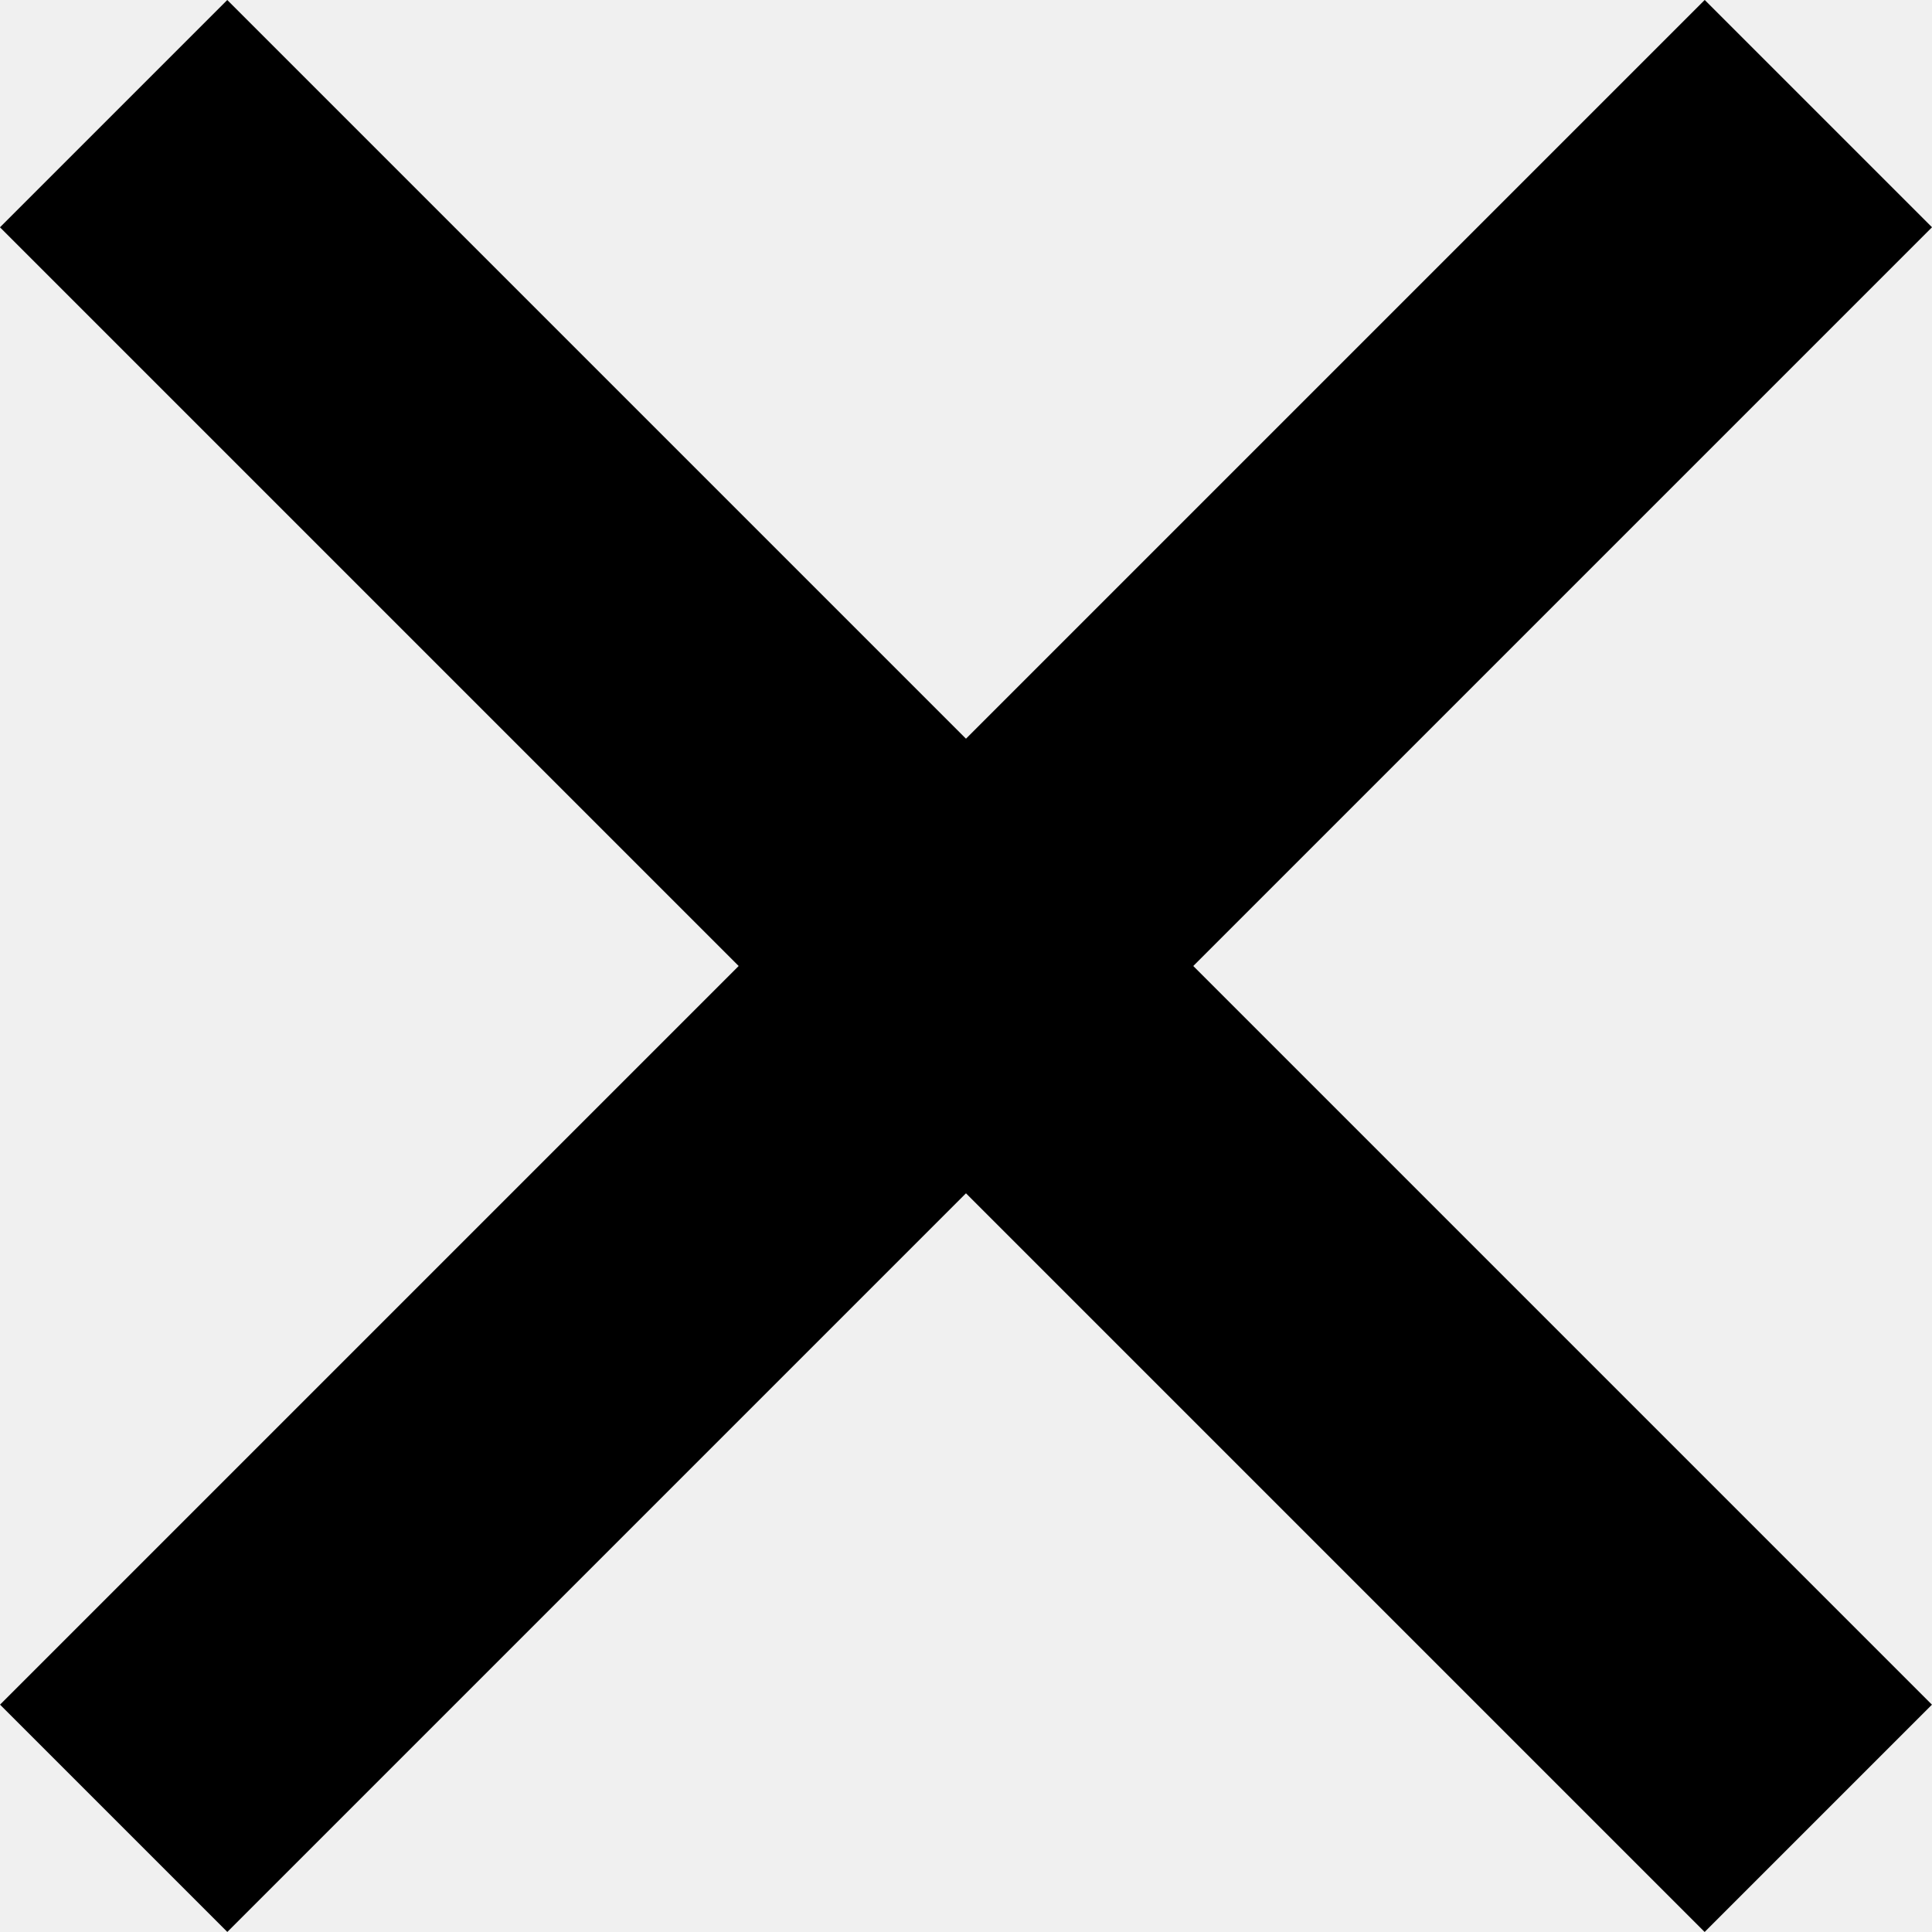
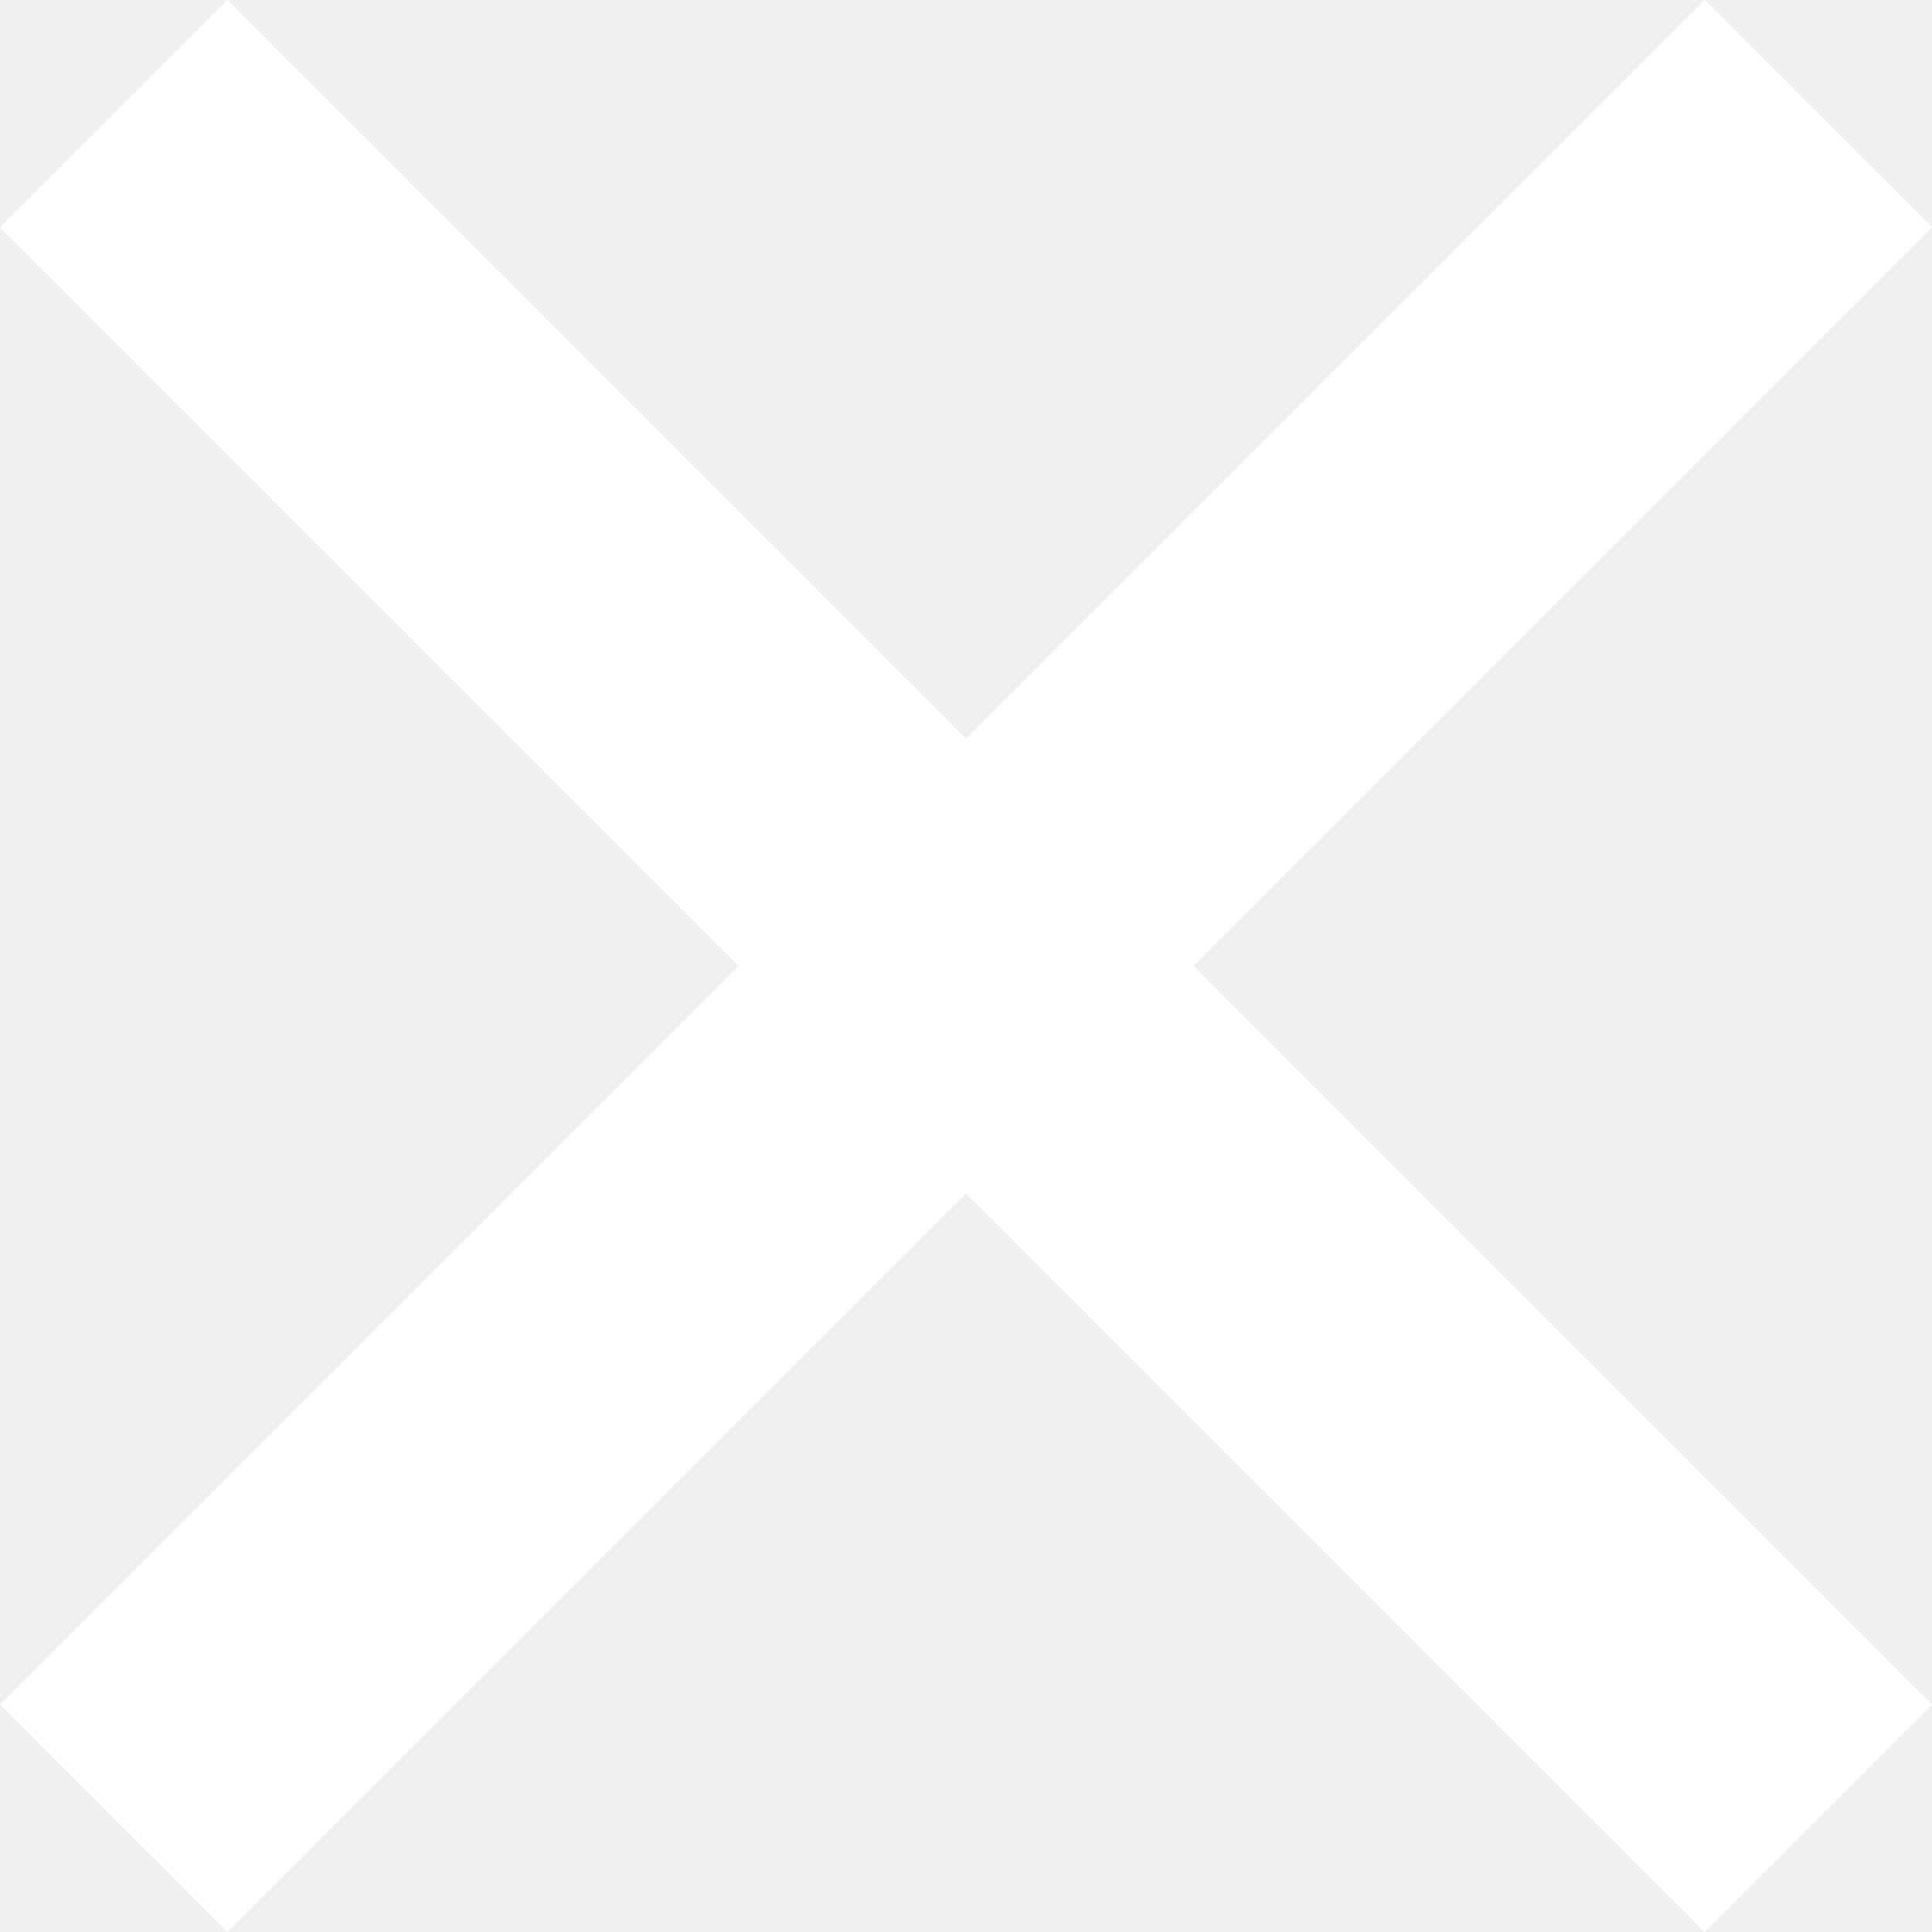
<svg xmlns="http://www.w3.org/2000/svg" width="12.021" height="12.021" viewBox="0 0 12.021 12.021">
  <g id="exit" transform="translate(-302.222 -21.222)">
-     <rect id="Rectangle_9" data-name="Rectangle 9" width="15" height="2" transform="translate(303.636 21.222) rotate(45)" fill="#000" />
-     <rect id="Rectangle_14" data-name="Rectangle 14" width="15" height="2" transform="translate(314.243 22.636) rotate(135)" fill="#000" />
+     <rect id="Rectangle_9" data-name="Rectangle 9" width="15" height="2" transform="translate(303.636 21.222) rotate(45)" fill="#fff" />
+     <rect id="Rectangle_14" data-name="Rectangle 14" width="15" height="2" transform="translate(314.243 22.636) rotate(135)" fill="#fff" />
  </g>
</svg>
